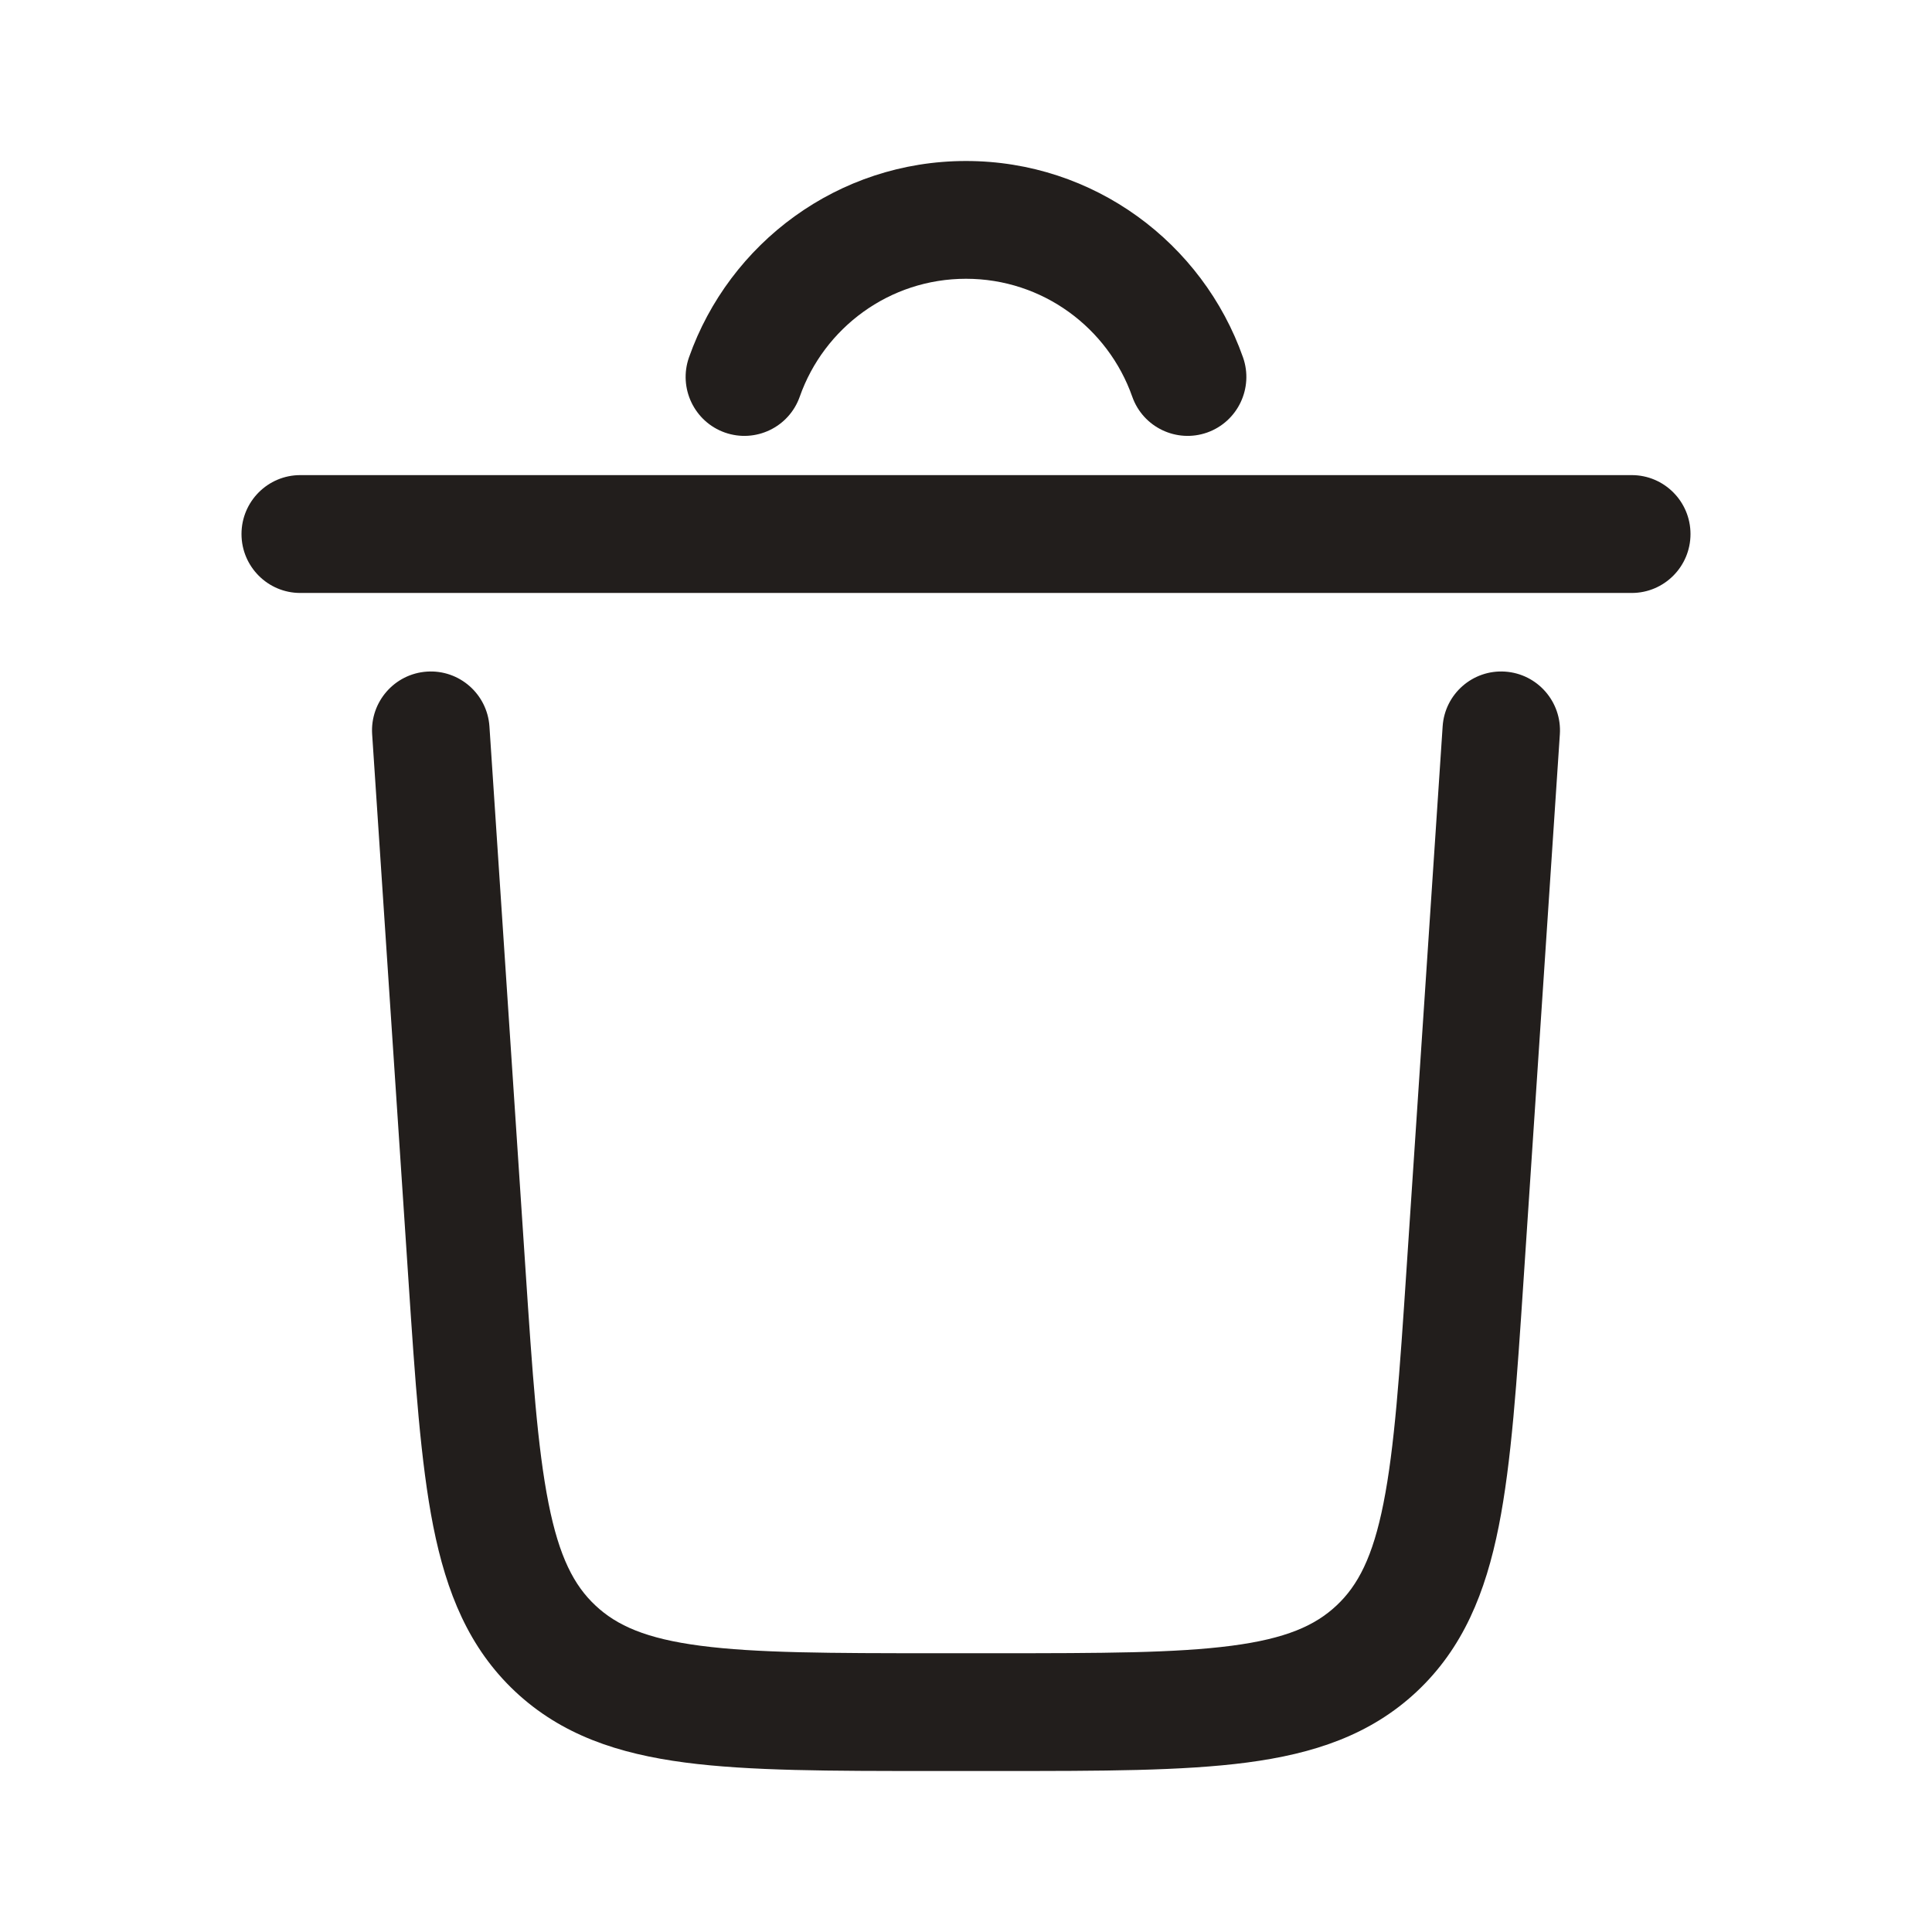
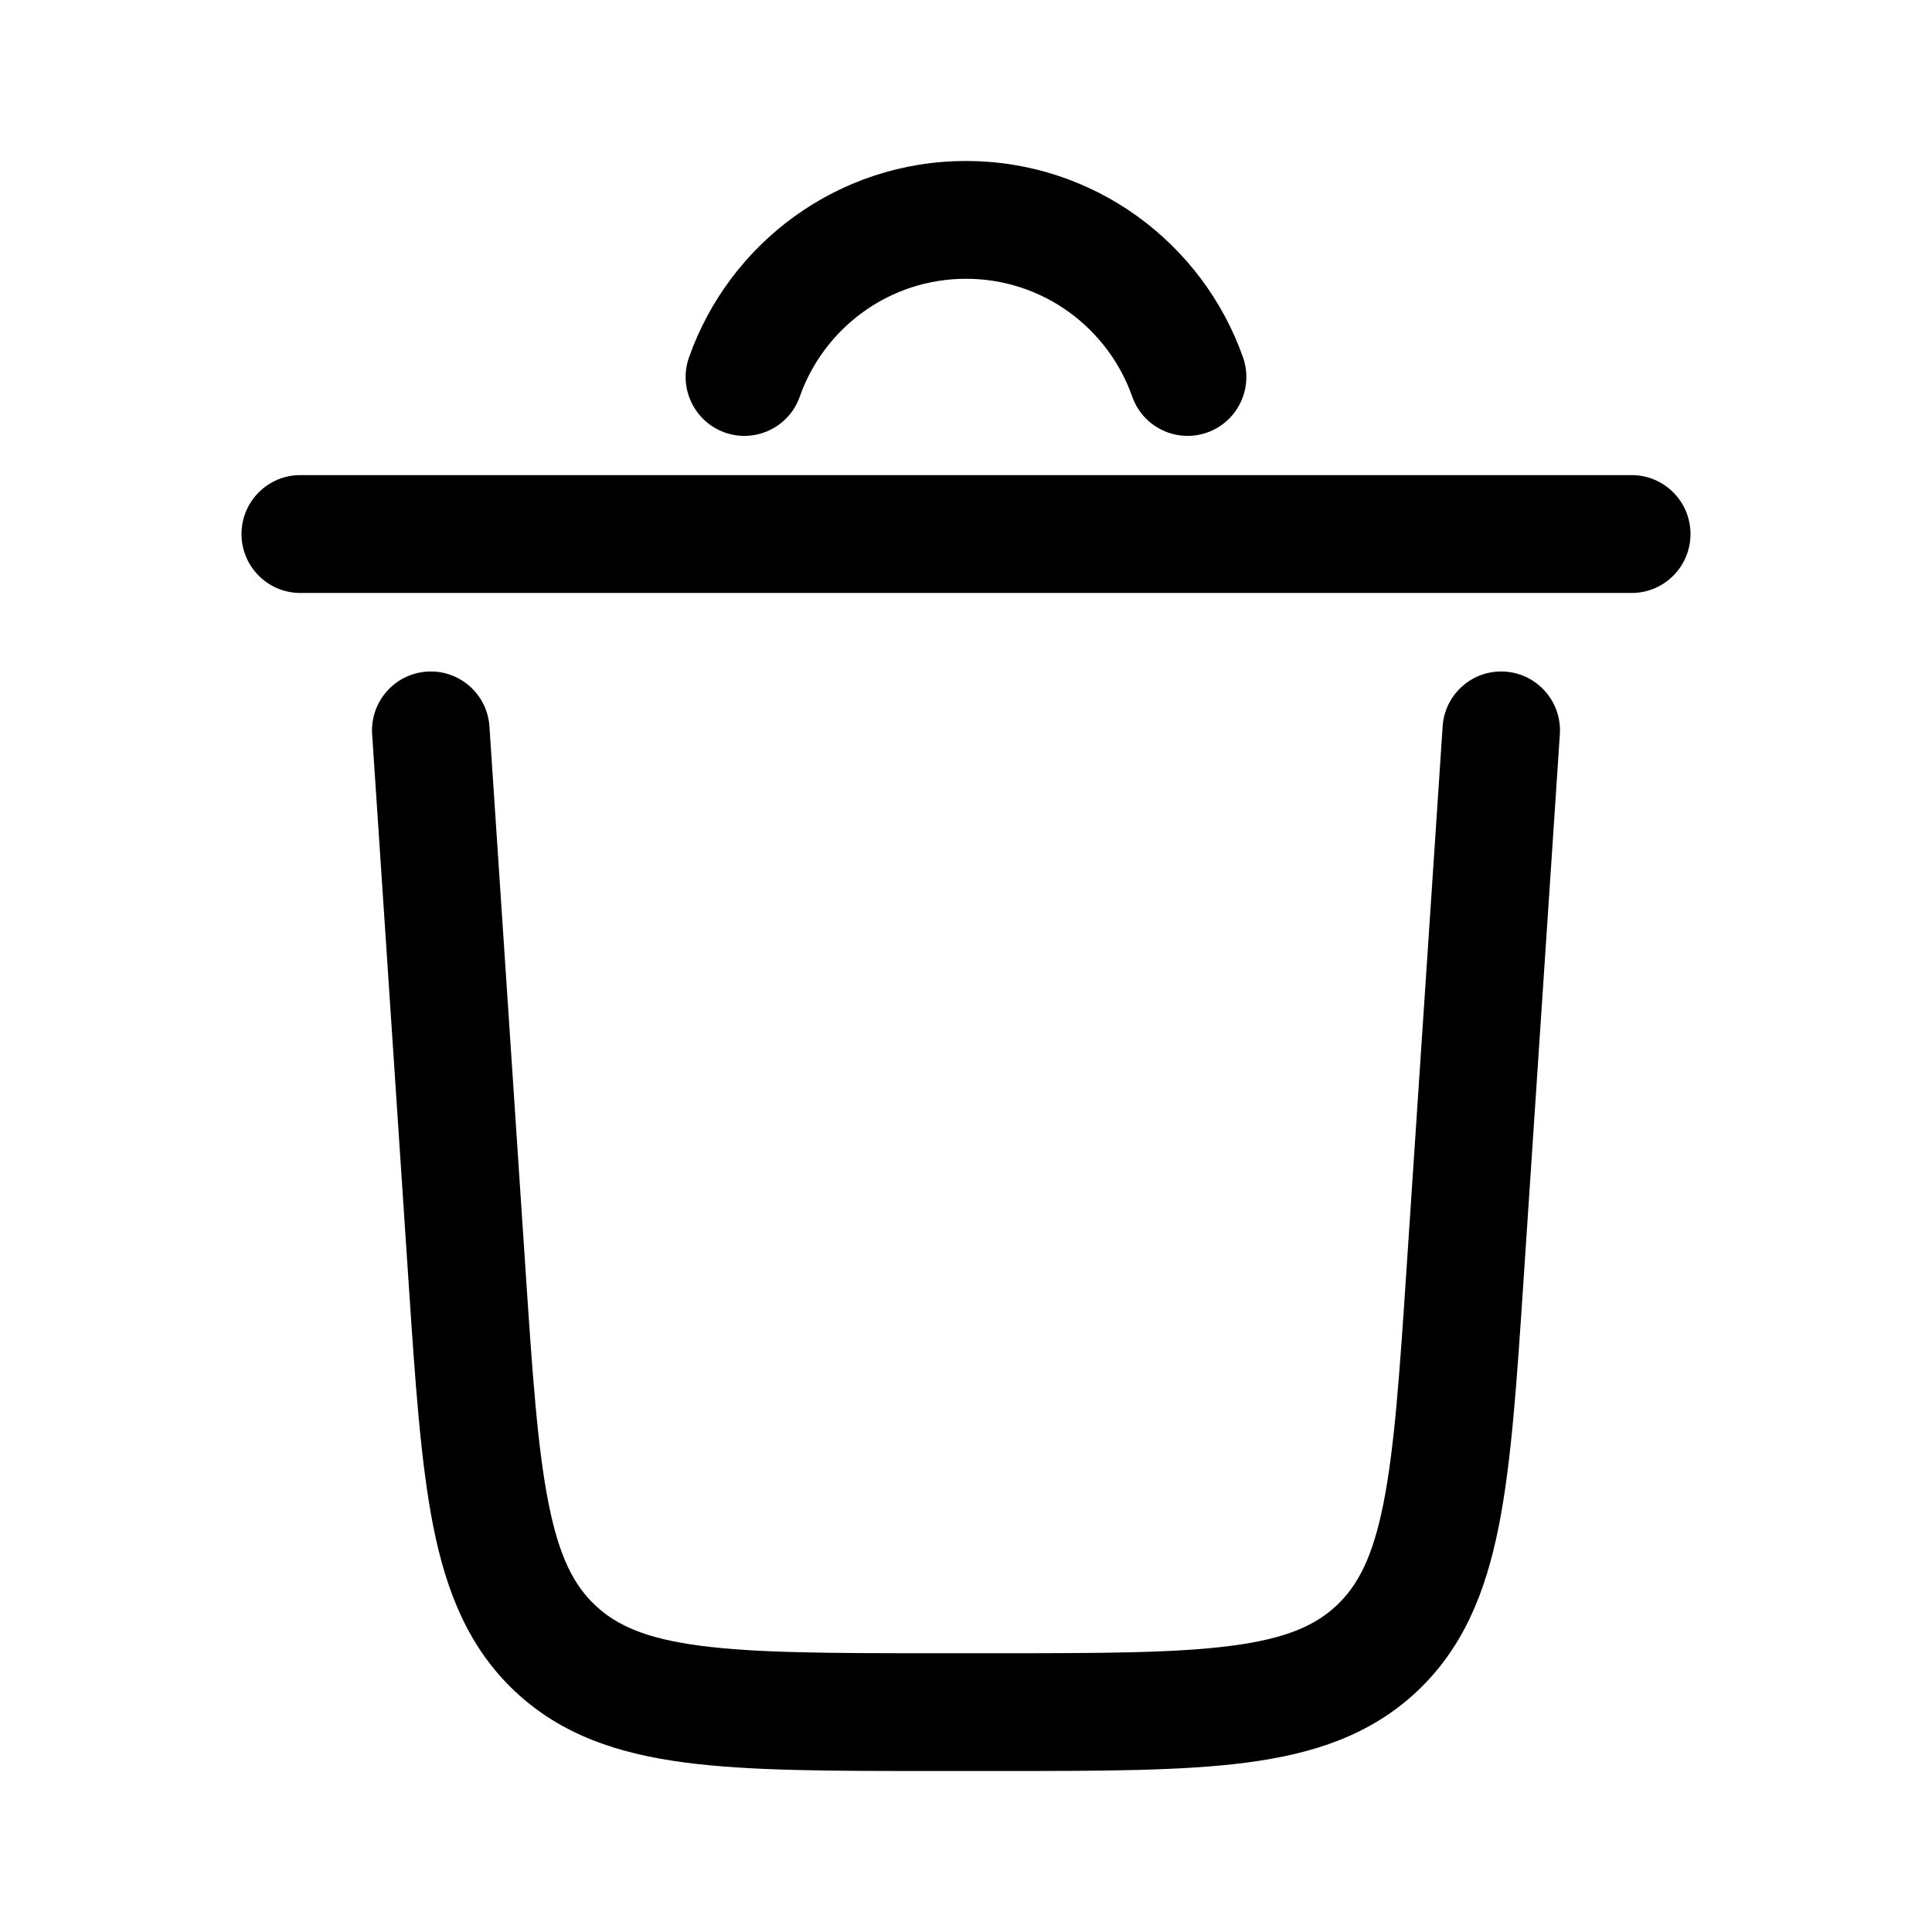
<svg xmlns="http://www.w3.org/2000/svg" width="24" height="24" viewBox="0 0 24 24" fill="none">
-   <path d="M9.935 4.927C10.236 4.073 11.048 3.463 12 3.463C12.952 3.463 13.764 4.073 14.065 4.927C14.199 5.308 14.616 5.507 14.996 5.373C15.376 5.238 15.575 4.82 15.441 4.439C14.94 3.019 13.59 2 12 2C10.41 2 9.06 3.019 8.559 4.439C8.425 4.82 8.624 5.238 9.004 5.373C9.384 5.507 9.801 5.308 9.935 4.927Z" fill="#221E1C" />
-   <path d="M3 6.634C3 6.23 3.327 5.902 3.73 5.902H20.27C20.673 5.902 21 6.23 21 6.634C21 7.038 20.673 7.366 20.27 7.366H3.73C3.327 7.366 3 7.038 3 6.634Z" fill="#221E1C" />
-   <path d="M5.303 8.343C5.705 8.316 6.053 8.621 6.08 9.024L6.527 15.755C6.614 17.07 6.677 17.985 6.814 18.674C6.946 19.341 7.131 19.695 7.397 19.944C7.663 20.194 8.027 20.356 8.701 20.444C9.395 20.535 10.309 20.537 11.624 20.537H12.376C13.691 20.537 14.605 20.535 15.299 20.444C15.973 20.356 16.337 20.194 16.603 19.944C16.869 19.695 17.054 19.341 17.186 18.674C17.323 17.985 17.386 17.07 17.473 15.755L17.921 9.024C17.947 8.621 18.295 8.316 18.697 8.343C19.099 8.37 19.404 8.719 19.377 9.122L18.926 15.904C18.843 17.155 18.776 18.166 18.618 18.96C18.454 19.784 18.175 20.473 17.6 21.013C17.024 21.553 16.32 21.786 15.489 21.895C14.689 22 13.678 22 12.428 22H11.572C10.322 22 9.311 22 8.511 21.895C7.68 21.786 6.976 21.553 6.4 21.013C5.825 20.473 5.546 19.784 5.382 18.96C5.225 18.166 5.157 17.155 5.074 15.904L4.623 9.122C4.596 8.719 4.901 8.37 5.303 8.343Z" fill="#221E1C" />
+   <path d="M9.935 4.927C10.236 4.073 11.048 3.463 12 3.463C12.952 3.463 13.764 4.073 14.065 4.927C14.199 5.308 14.616 5.507 14.996 5.373C15.376 5.238 15.575 4.82 15.441 4.439C14.94 3.019 13.59 2 12 2C10.41 2 9.06 3.019 8.559 4.439C8.425 4.82 8.624 5.238 9.004 5.373C9.384 5.507 9.801 5.308 9.935 4.927Z" fill="currentColor" />
+   <path d="M3 6.634C3 6.23 3.327 5.902 3.73 5.902H20.27C20.673 5.902 21 6.23 21 6.634C21 7.038 20.673 7.366 20.27 7.366H3.73C3.327 7.366 3 7.038 3 6.634Z" fill="currentColor" />
+   <path d="M5.303 8.343C5.705 8.316 6.053 8.621 6.08 9.024L6.527 15.755C6.614 17.07 6.677 17.985 6.814 18.674C6.946 19.341 7.131 19.695 7.397 19.944C7.663 20.194 8.027 20.356 8.701 20.444C9.395 20.535 10.309 20.537 11.624 20.537H12.376C13.691 20.537 14.605 20.535 15.299 20.444C15.973 20.356 16.337 20.194 16.603 19.944C16.869 19.695 17.054 19.341 17.186 18.674C17.323 17.985 17.386 17.07 17.473 15.755L17.921 9.024C17.947 8.621 18.295 8.316 18.697 8.343C19.099 8.37 19.404 8.719 19.377 9.122L18.926 15.904C18.843 17.155 18.776 18.166 18.618 18.96C18.454 19.784 18.175 20.473 17.6 21.013C17.024 21.553 16.32 21.786 15.489 21.895C14.689 22 13.678 22 12.428 22H11.572C10.322 22 9.311 22 8.511 21.895C7.68 21.786 6.976 21.553 6.4 21.013C5.825 20.473 5.546 19.784 5.382 18.96C5.225 18.166 5.157 17.155 5.074 15.904L4.623 9.122C4.596 8.719 4.901 8.37 5.303 8.343Z" fill="currentColor" />
</svg>
